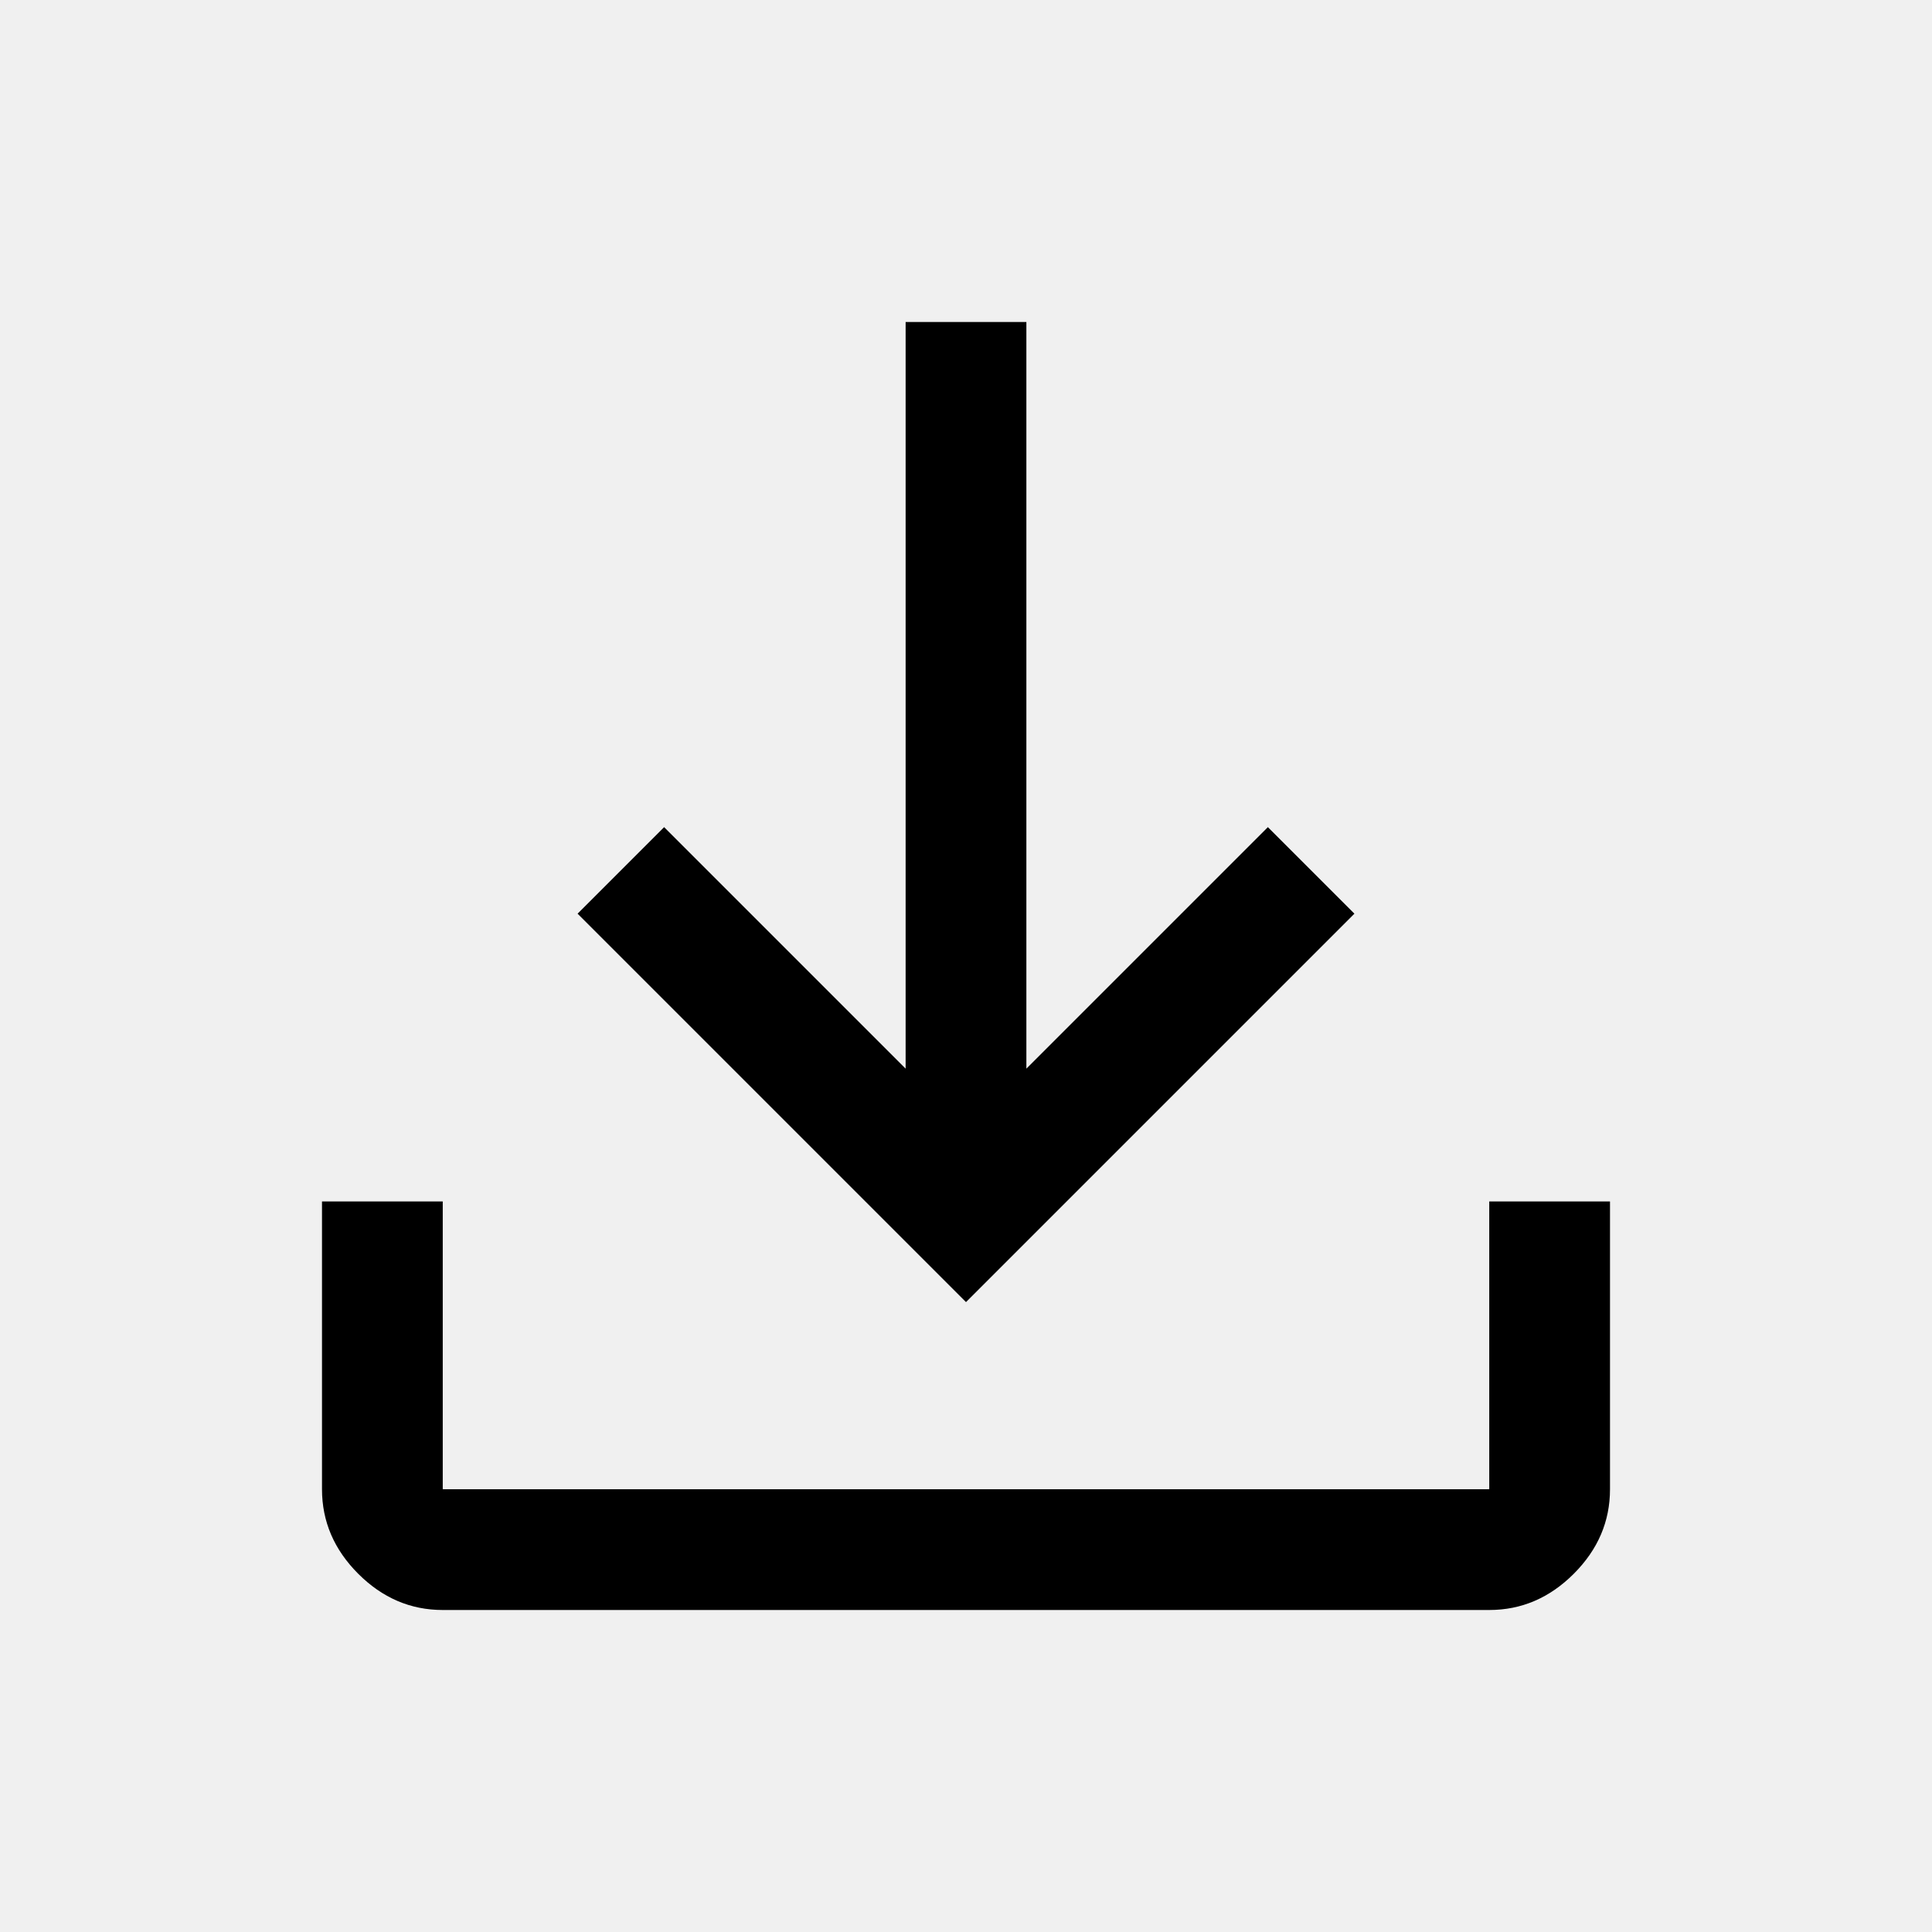
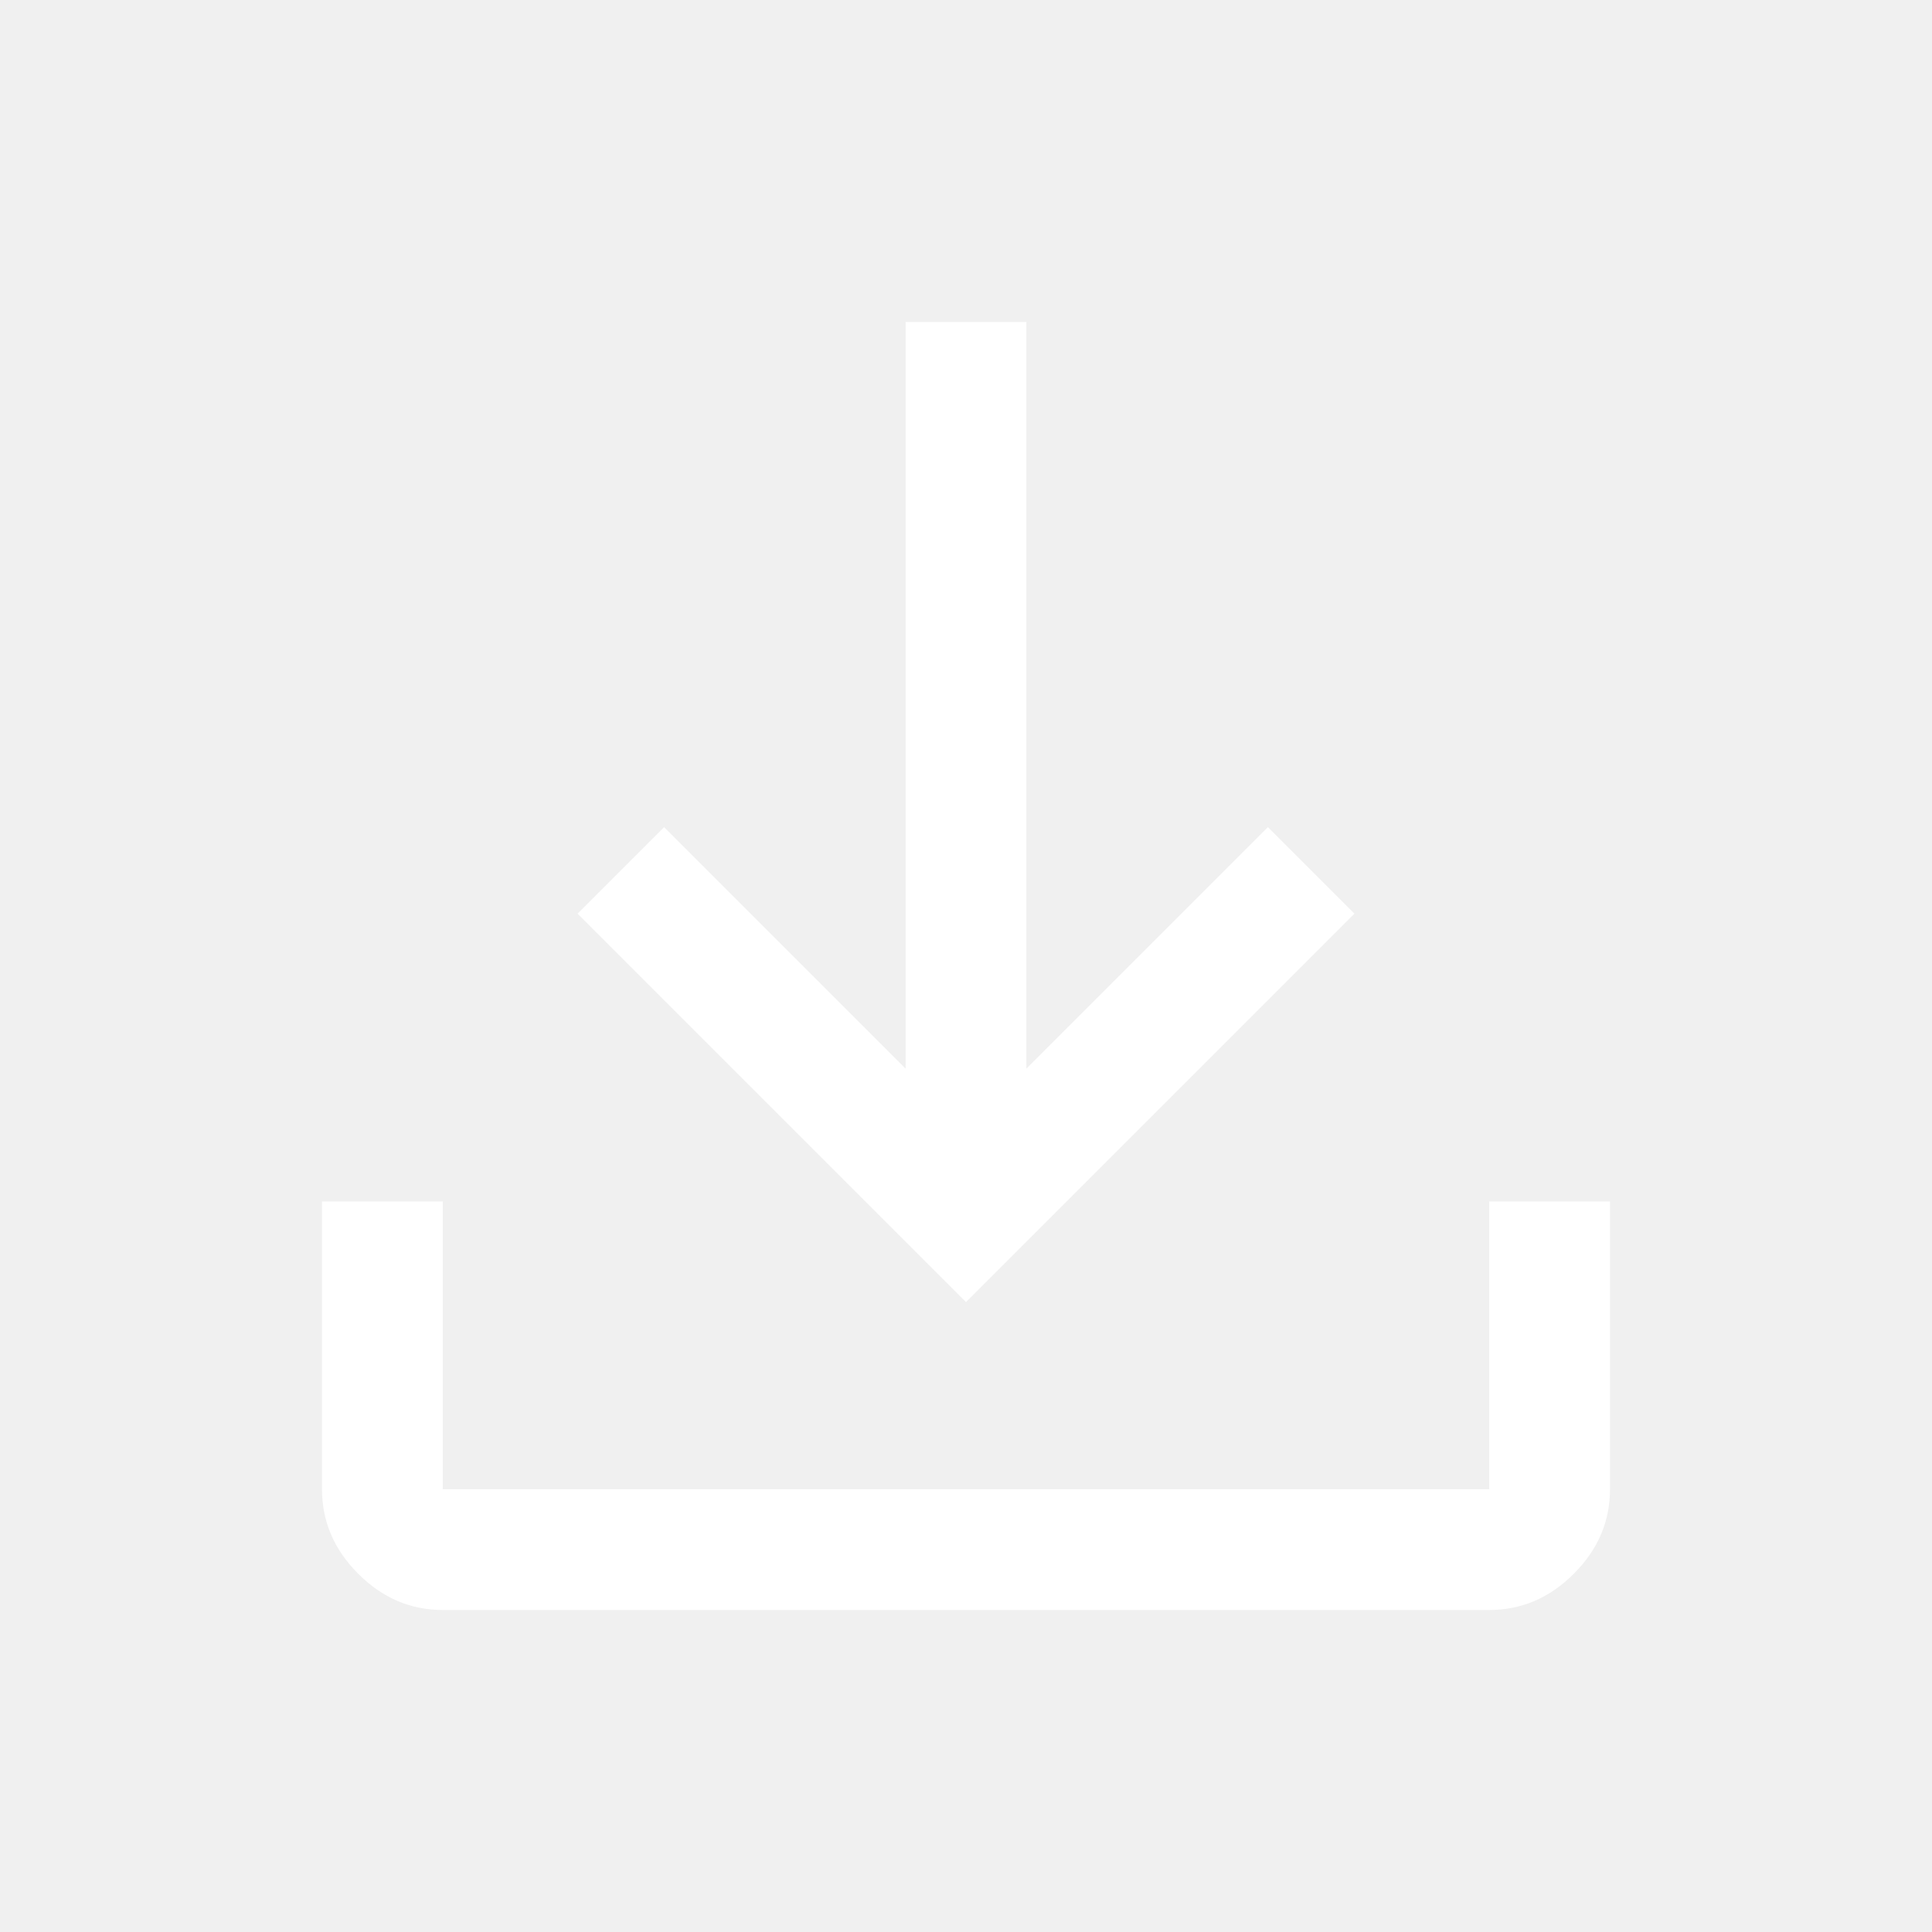
- <svg xmlns="http://www.w3.org/2000/svg" height="48" width="48">
+ <svg xmlns="http://www.w3.org/2000/svg" fill="#FFFFFF" height="48" width="48">
  <path d="M11 40Q9.8 40 8.9 39.1Q8 38.2 8 37V29.85H11V37Q11 37 11 37Q11 37 11 37H37Q37 37 37 37Q37 37 37 37V29.85H40V37Q40 38.2 39.1 39.1Q38.2 40 37 40ZM24 32.35 14.35 22.7 16.5 20.55 22.5 26.55V8H25.5V26.55L31.5 20.55L33.65 22.7Z" />
</svg>
